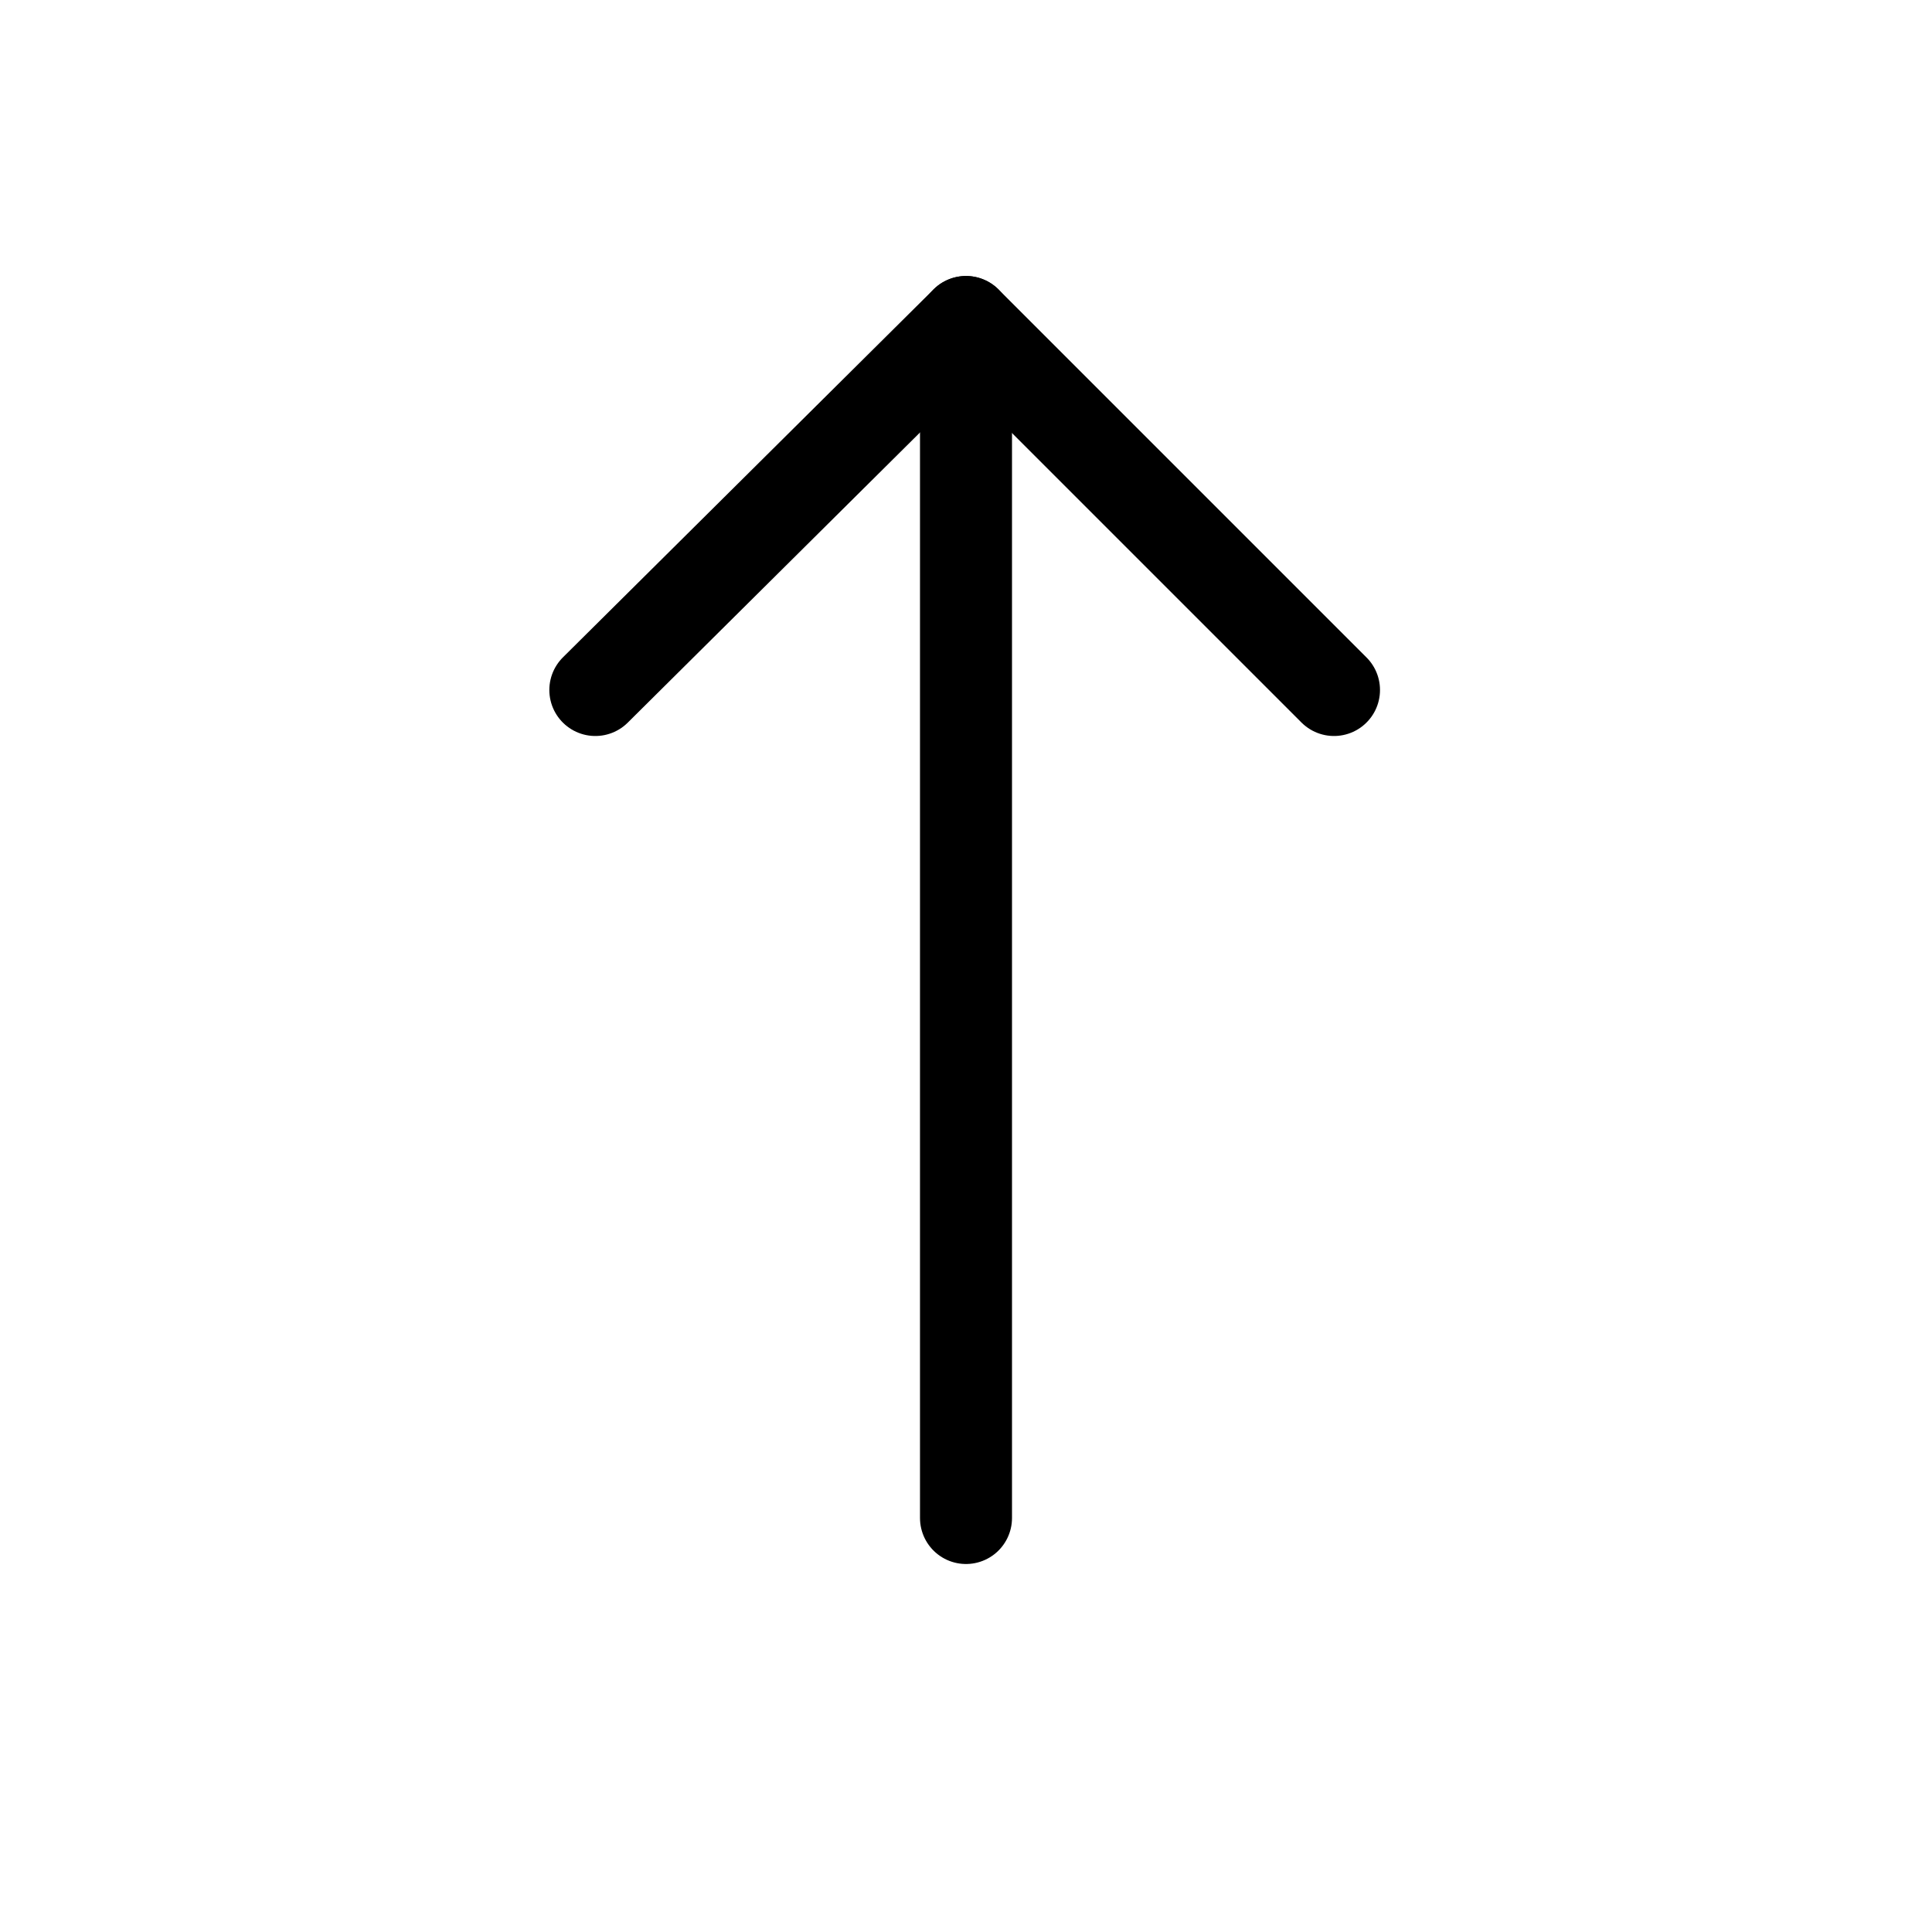
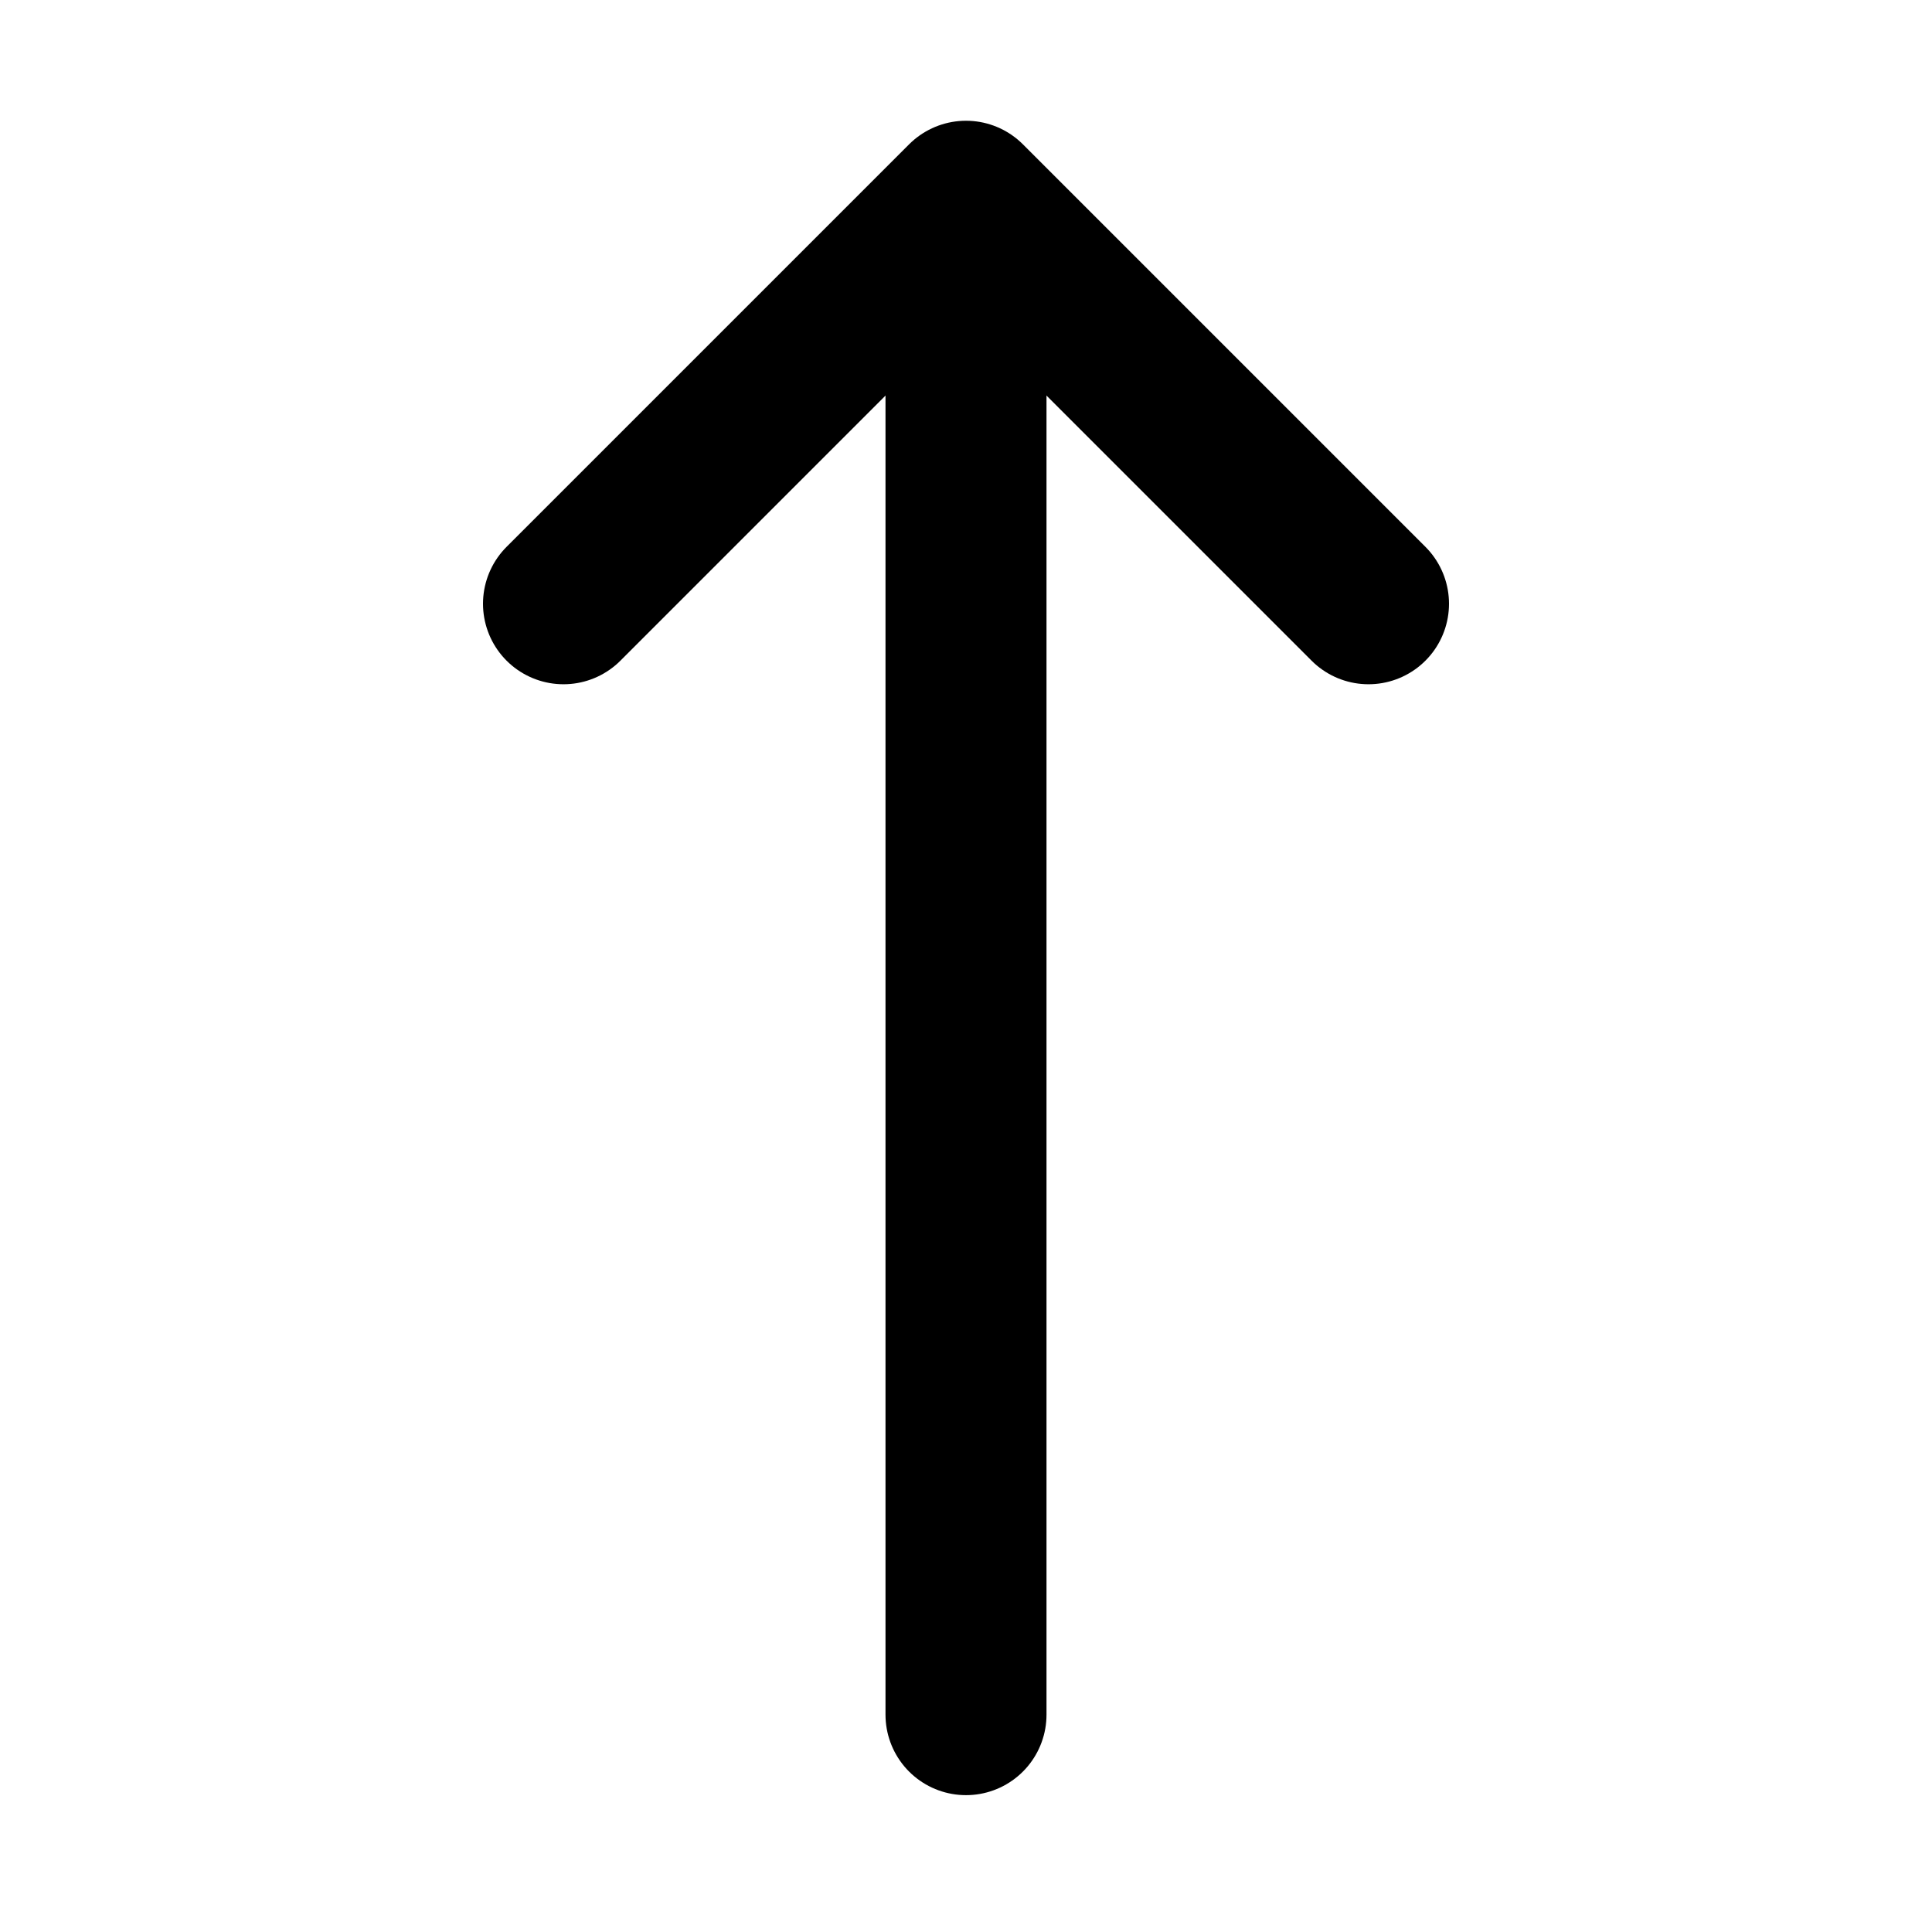
- <svg xmlns="http://www.w3.org/2000/svg" width="800px" height="800px" viewBox="0 0 21 21">
-   <g fill="none" fill-rule="evenodd" stroke="#000000" stroke-linecap="round" stroke-linejoin="round" transform="translate(6 3)">
-     <path d="m8.5 4.5-4-4-4.029 4" />
-     <path d="m4.5.5v13" />
+ <svg xmlns="http://www.w3.org/2000/svg" width="800px" height="800px" viewBox="0 0 24 24">
+   <g id="Complete">
+     <g id="arrow-up">
+       <g>
+         <polyline data-name="Right" fill="none" id="Right-2" points="7 7.5 12 2.5 17 7.5" stroke="#000000" stroke-linecap="round" stroke-linejoin="round" stroke-width="2" />
+         <line fill="none" stroke="#000000" stroke-linecap="round" stroke-linejoin="round" stroke-width="2" x1="12" x2="12" y1="21.3" y2="4.8" />
+       </g>
+     </g>
  </g>
</svg>
